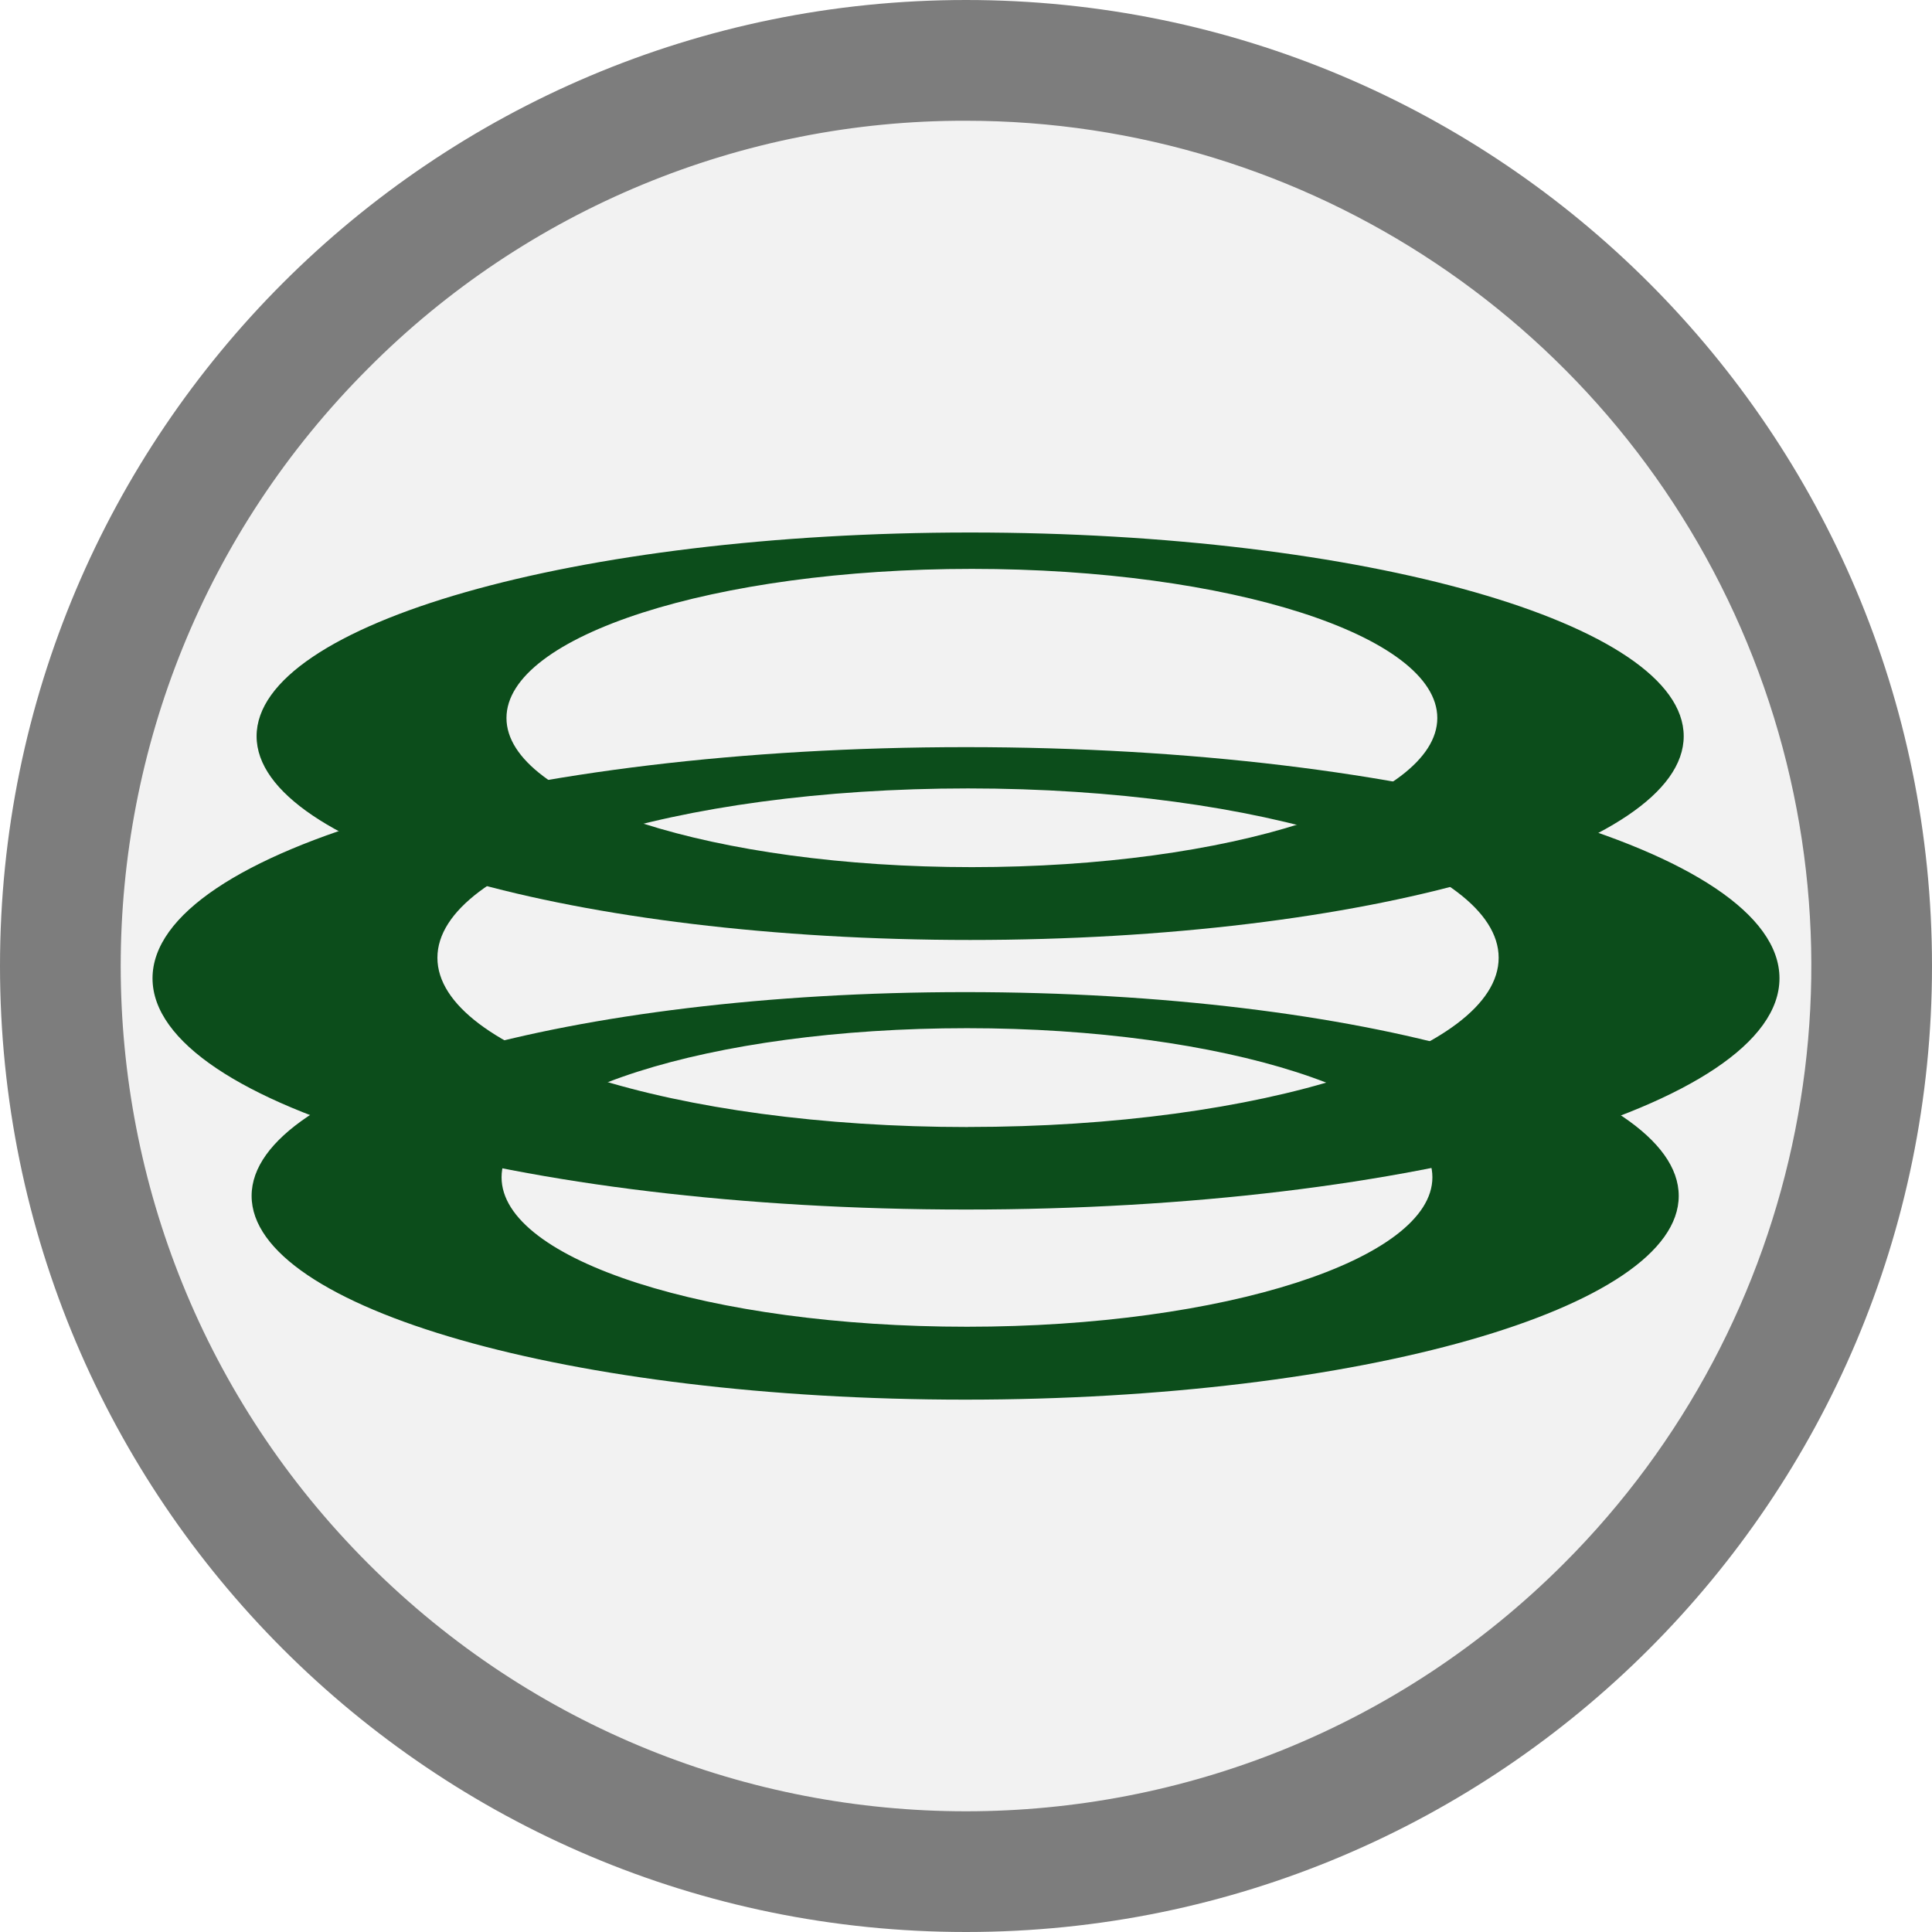
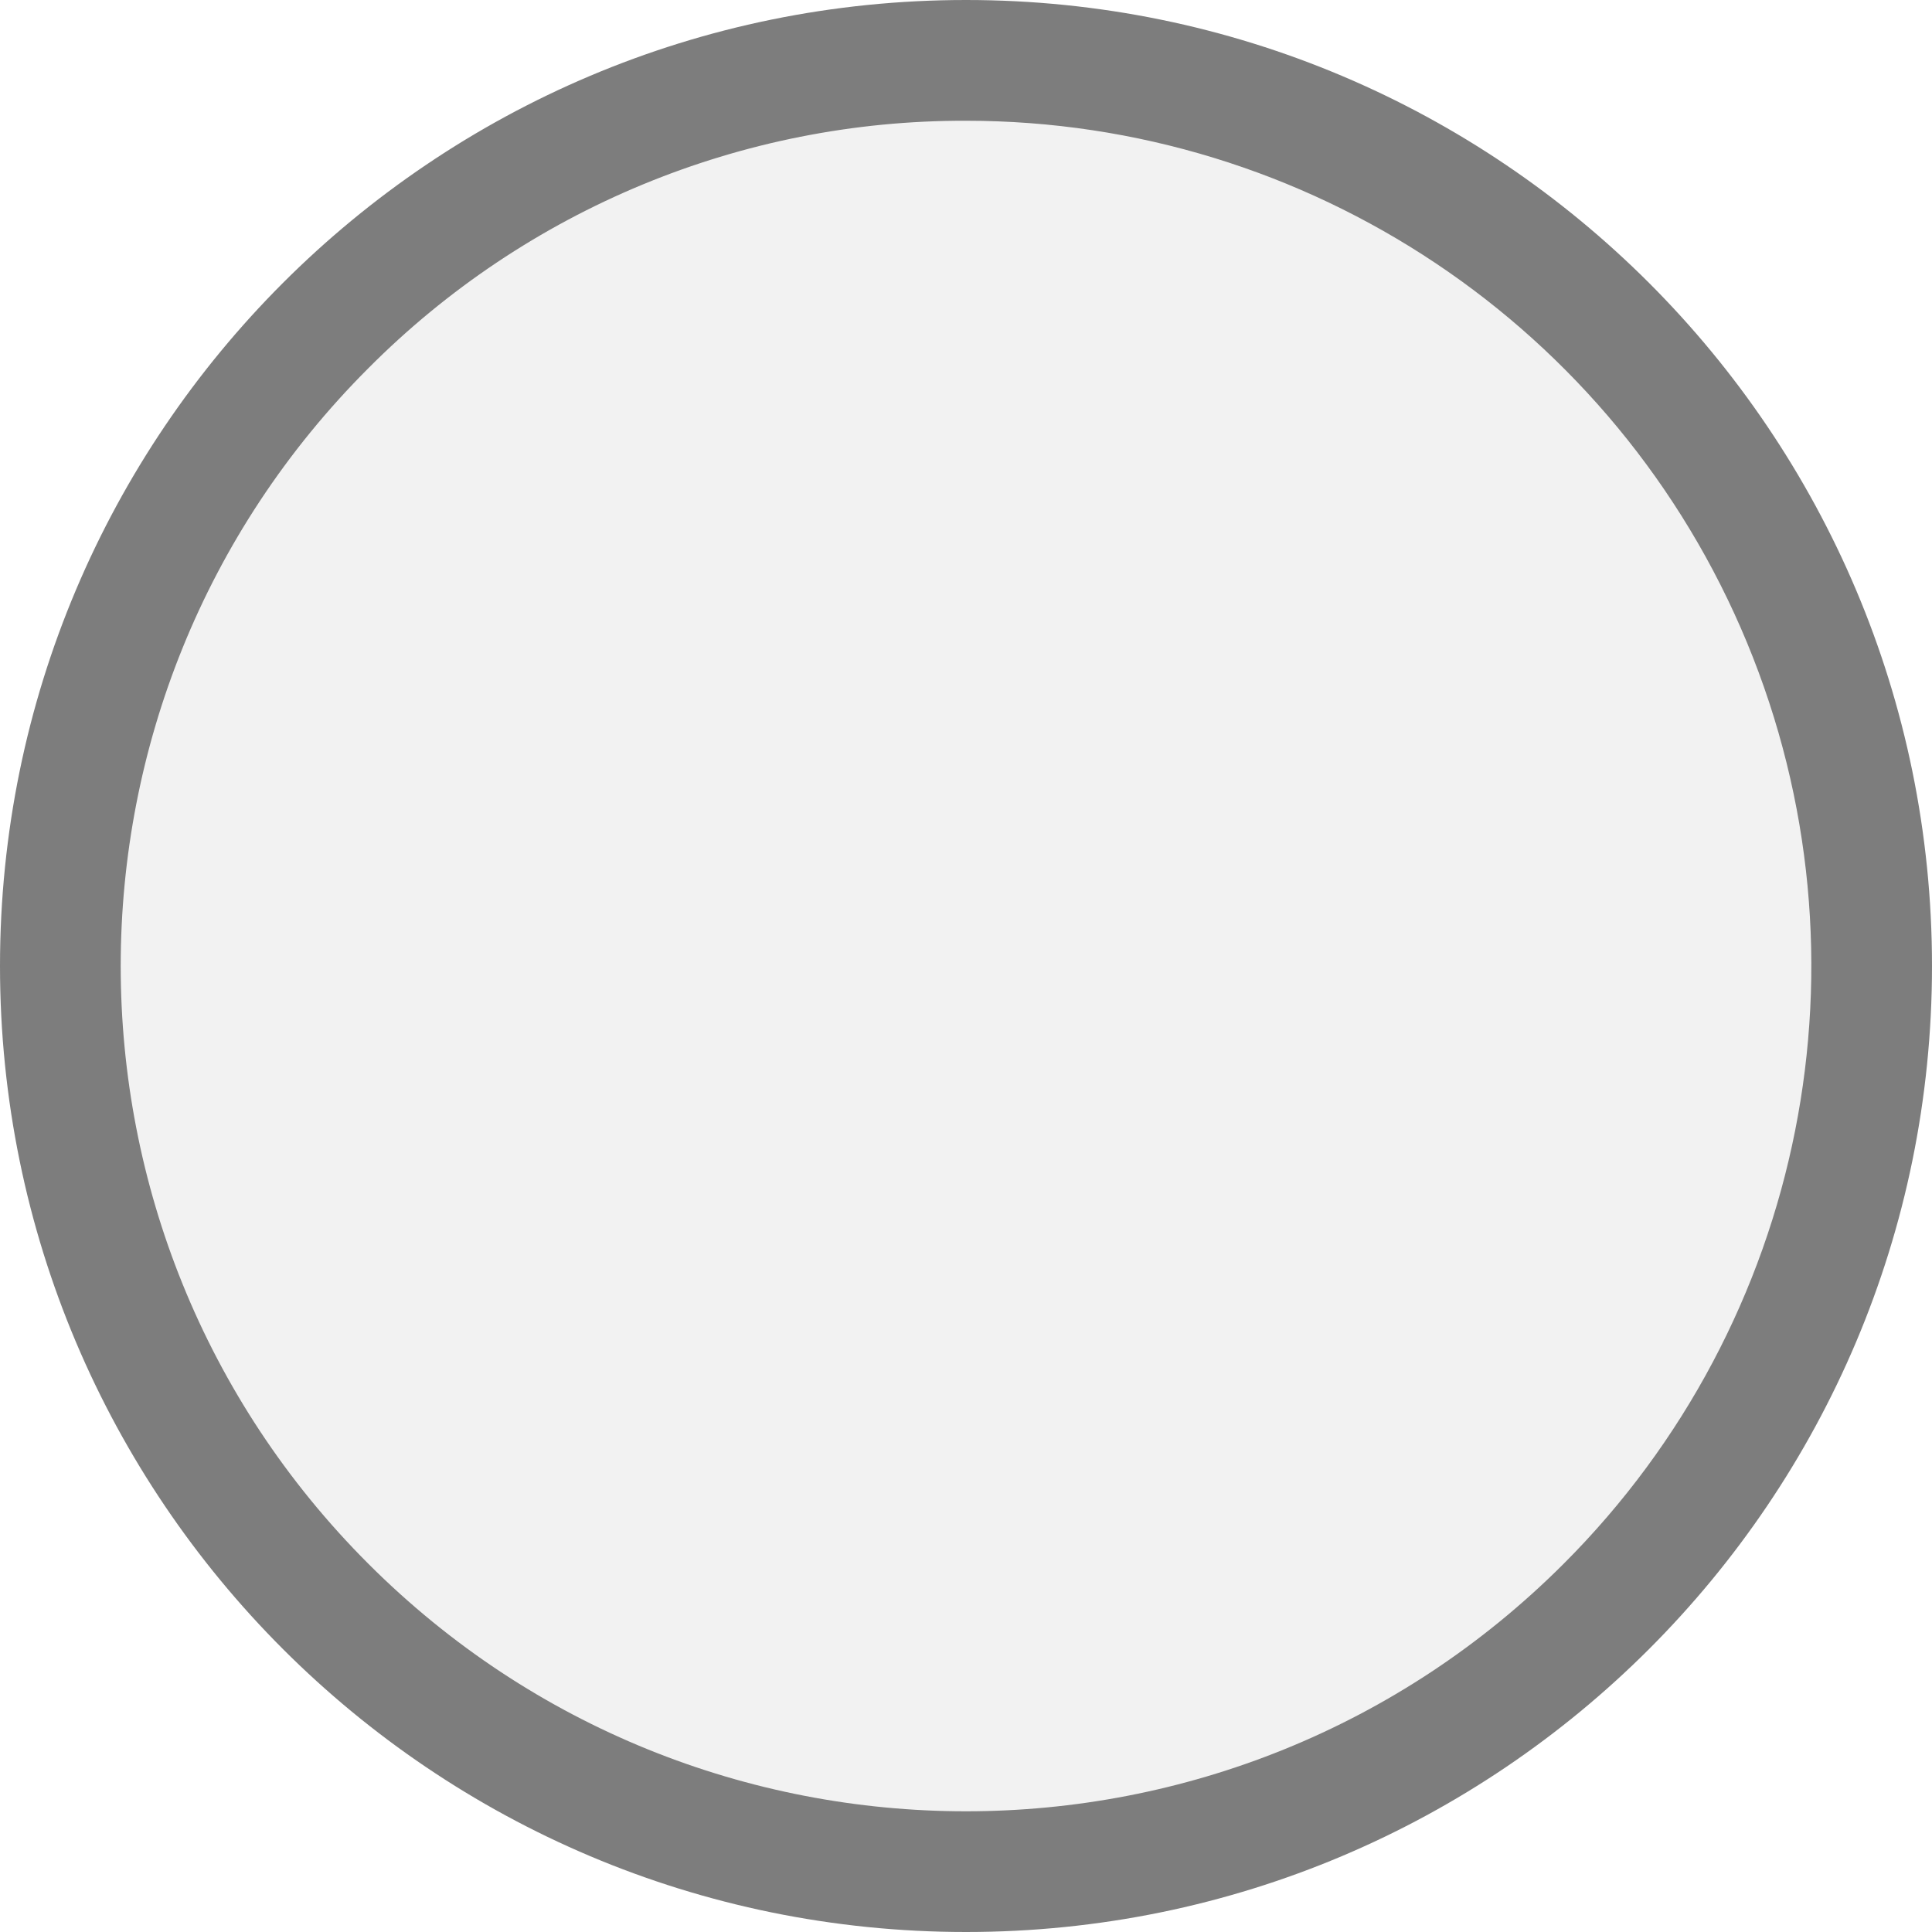
<svg xmlns="http://www.w3.org/2000/svg" id="레이어_1" data-name="레이어 1" viewBox="0 0 256 256">
  <defs>
-     <style>.cls-1{fill:#f2f2f2;}.cls-2{fill:#7d7d7d;}.cls-3{fill:#0c4d1b;}</style>
+     <style>.cls-1{fill:#f2f2f2;}.cls-2{fill:#7d7d7d;}</style>
  </defs>
  <circle class="cls-1" cx="128" cy="128" r="120" />
  <path class="cls-2" d="M128,16a112,112,0,0,1,79.2,191.2A112,112,0,0,1,48.8,48.8,111.29,111.29,0,0,1,128,16m0-16A128,128,0,1,0,256,128,128,128,0,0,0,128,0Z" />
-   <path class="cls-3" d="M127.89,131.46c-52.22,0-94.55,12.09-94.55,27s42.33,27,94.55,27,94.55-12.08,94.55-27S180.11,131.46,127.89,131.46Zm.24,44.34C94.07,175.8,66.46,167,66.46,156s27.61-19.76,61.67-19.76S189.8,145.13,189.8,156,162.19,175.8,128.13,175.8Z" />
-   <path class="cls-3" d="M128,99C68.47,99,20.21,112.71,20.21,129.63S68.47,160.27,128,160.27s107.79-13.72,107.79-30.64S187.53,99,128,99Zm.27,50.34c-38.83,0-70.31-10-70.31-22.43s31.48-22.44,70.31-22.44,70.31,10.05,70.31,22.44S167.1,149.33,128.27,149.33Z" />
-   <path class="cls-3" d="M128.54,70.56C76.32,70.56,34,82.64,34,97.55s42.33,27,94.55,27,94.55-12.09,94.55-27S180.76,70.56,128.54,70.56Zm.24,44.34c-34.06,0-61.67-8.85-61.67-19.76s27.61-19.76,61.67-19.76,61.67,8.85,61.67,19.76S162.84,114.9,128.78,114.9Z" />
</svg>
